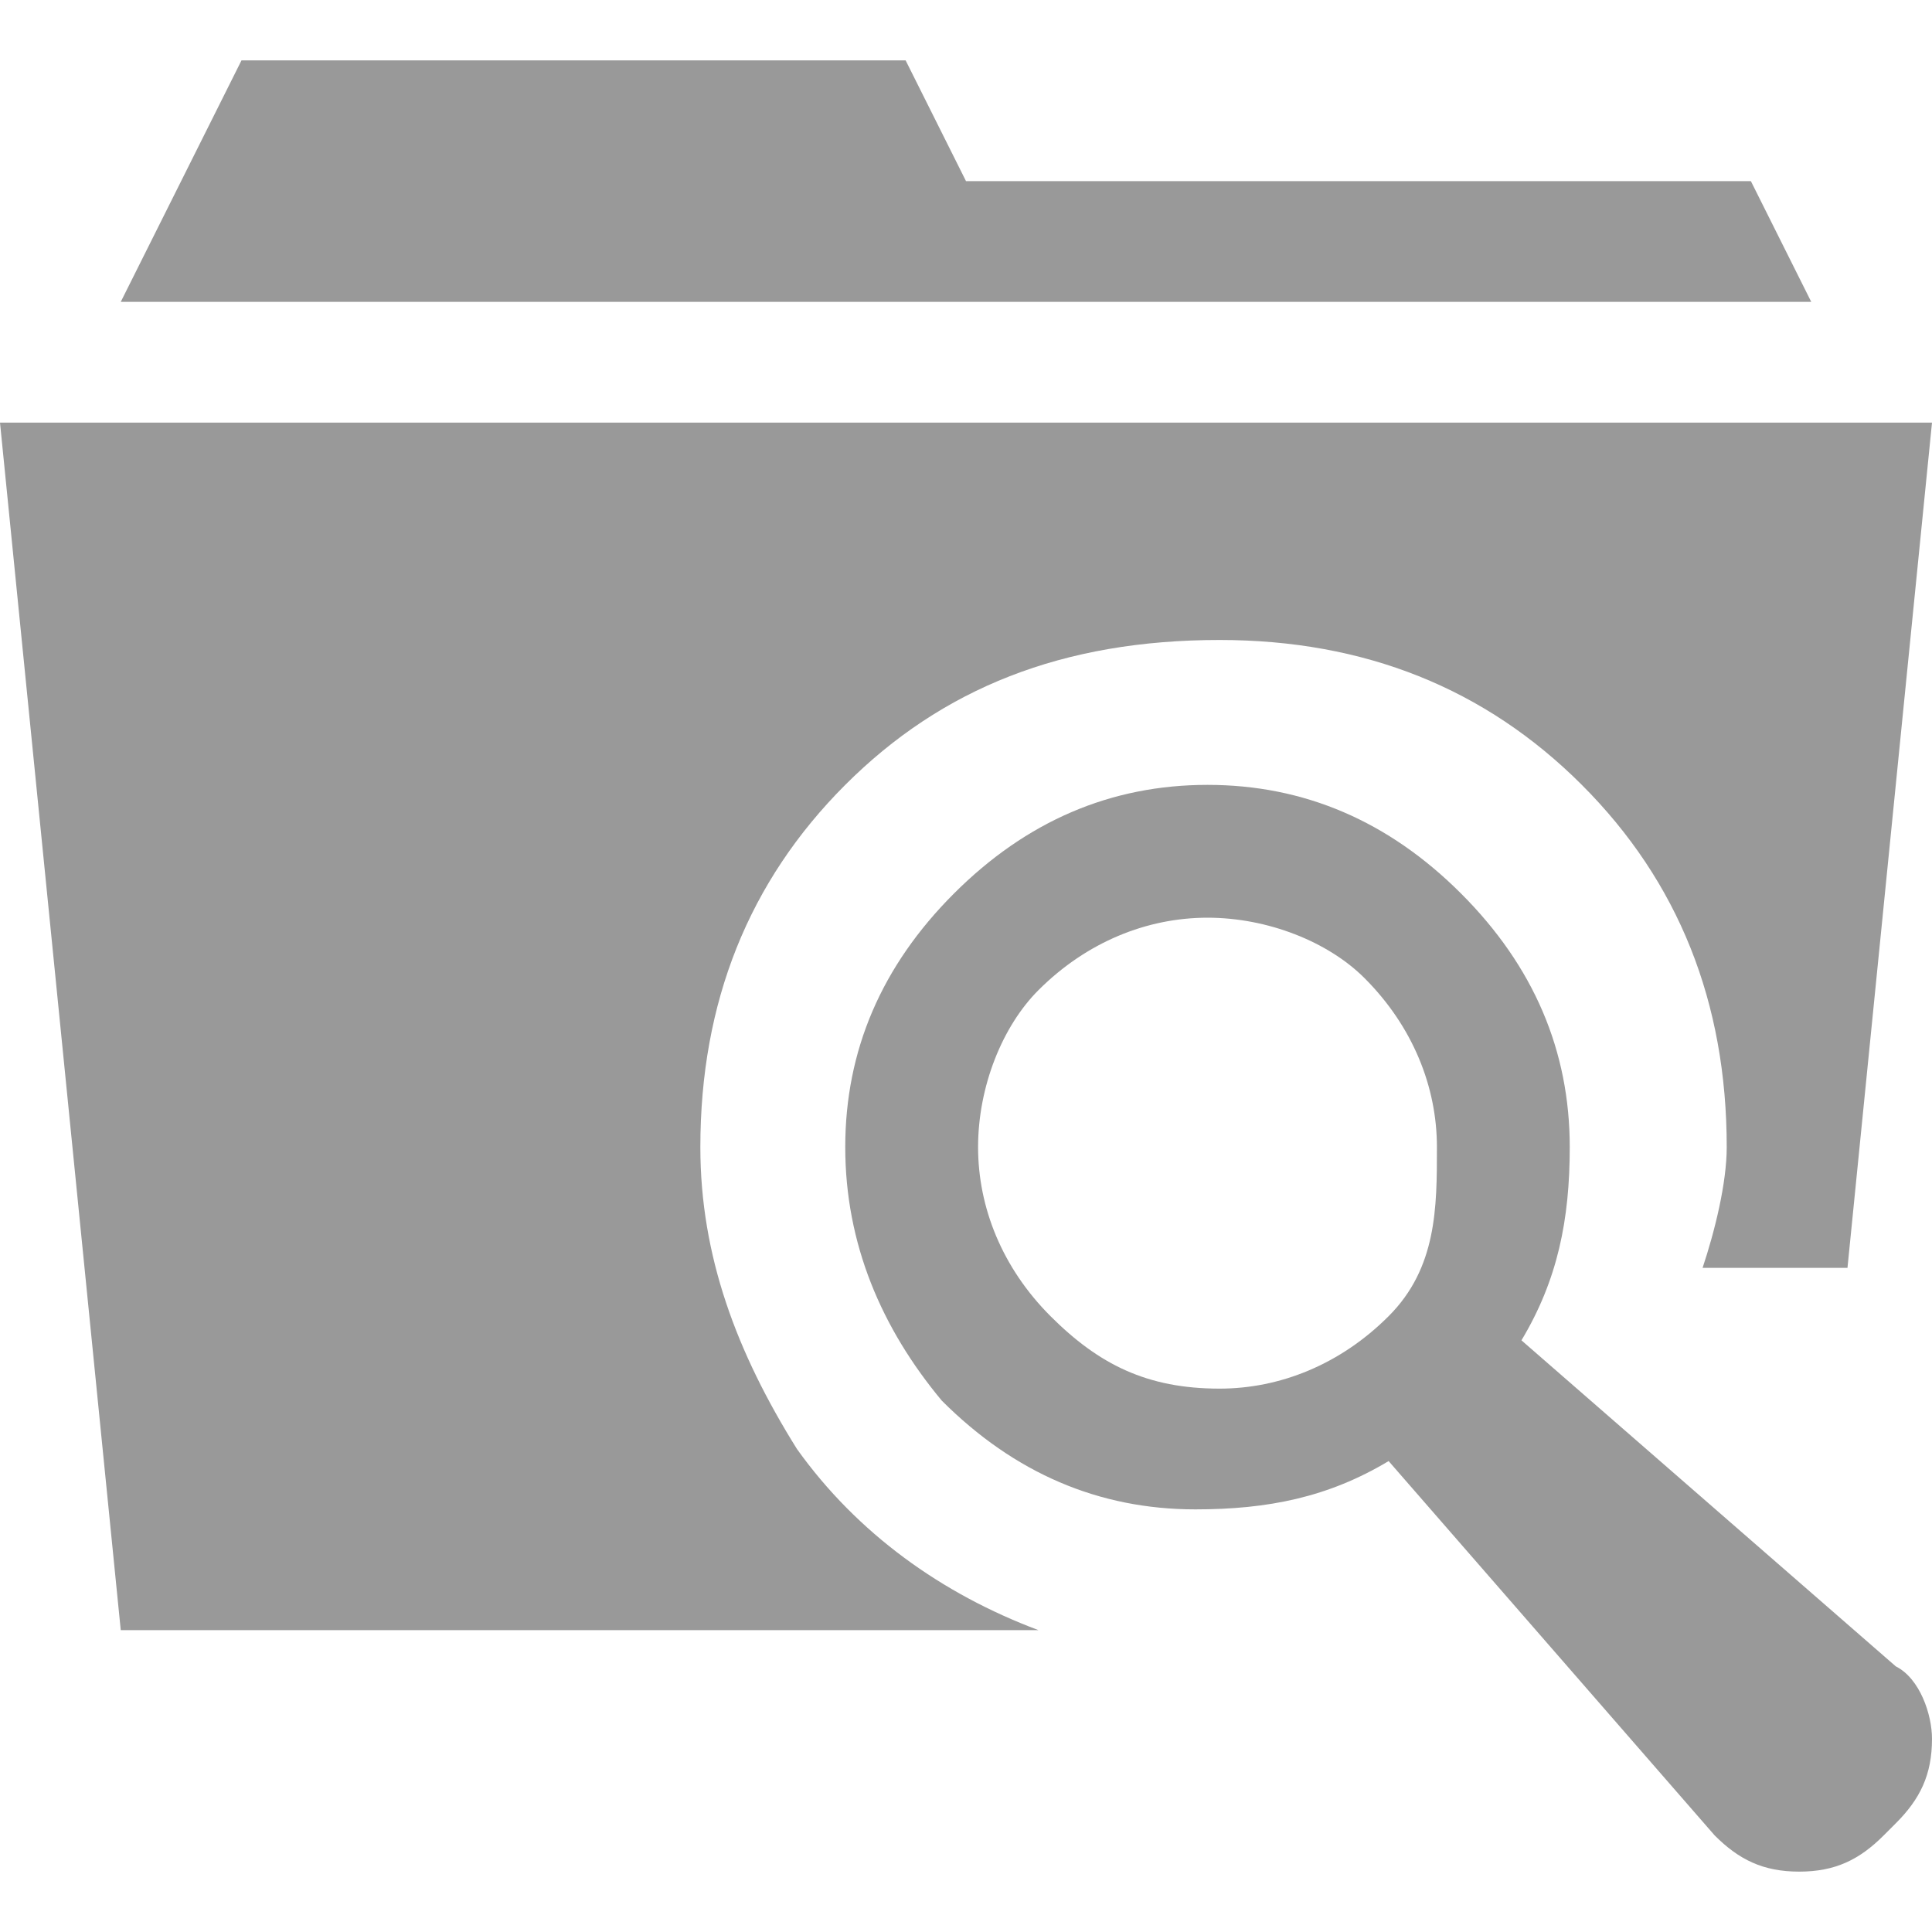
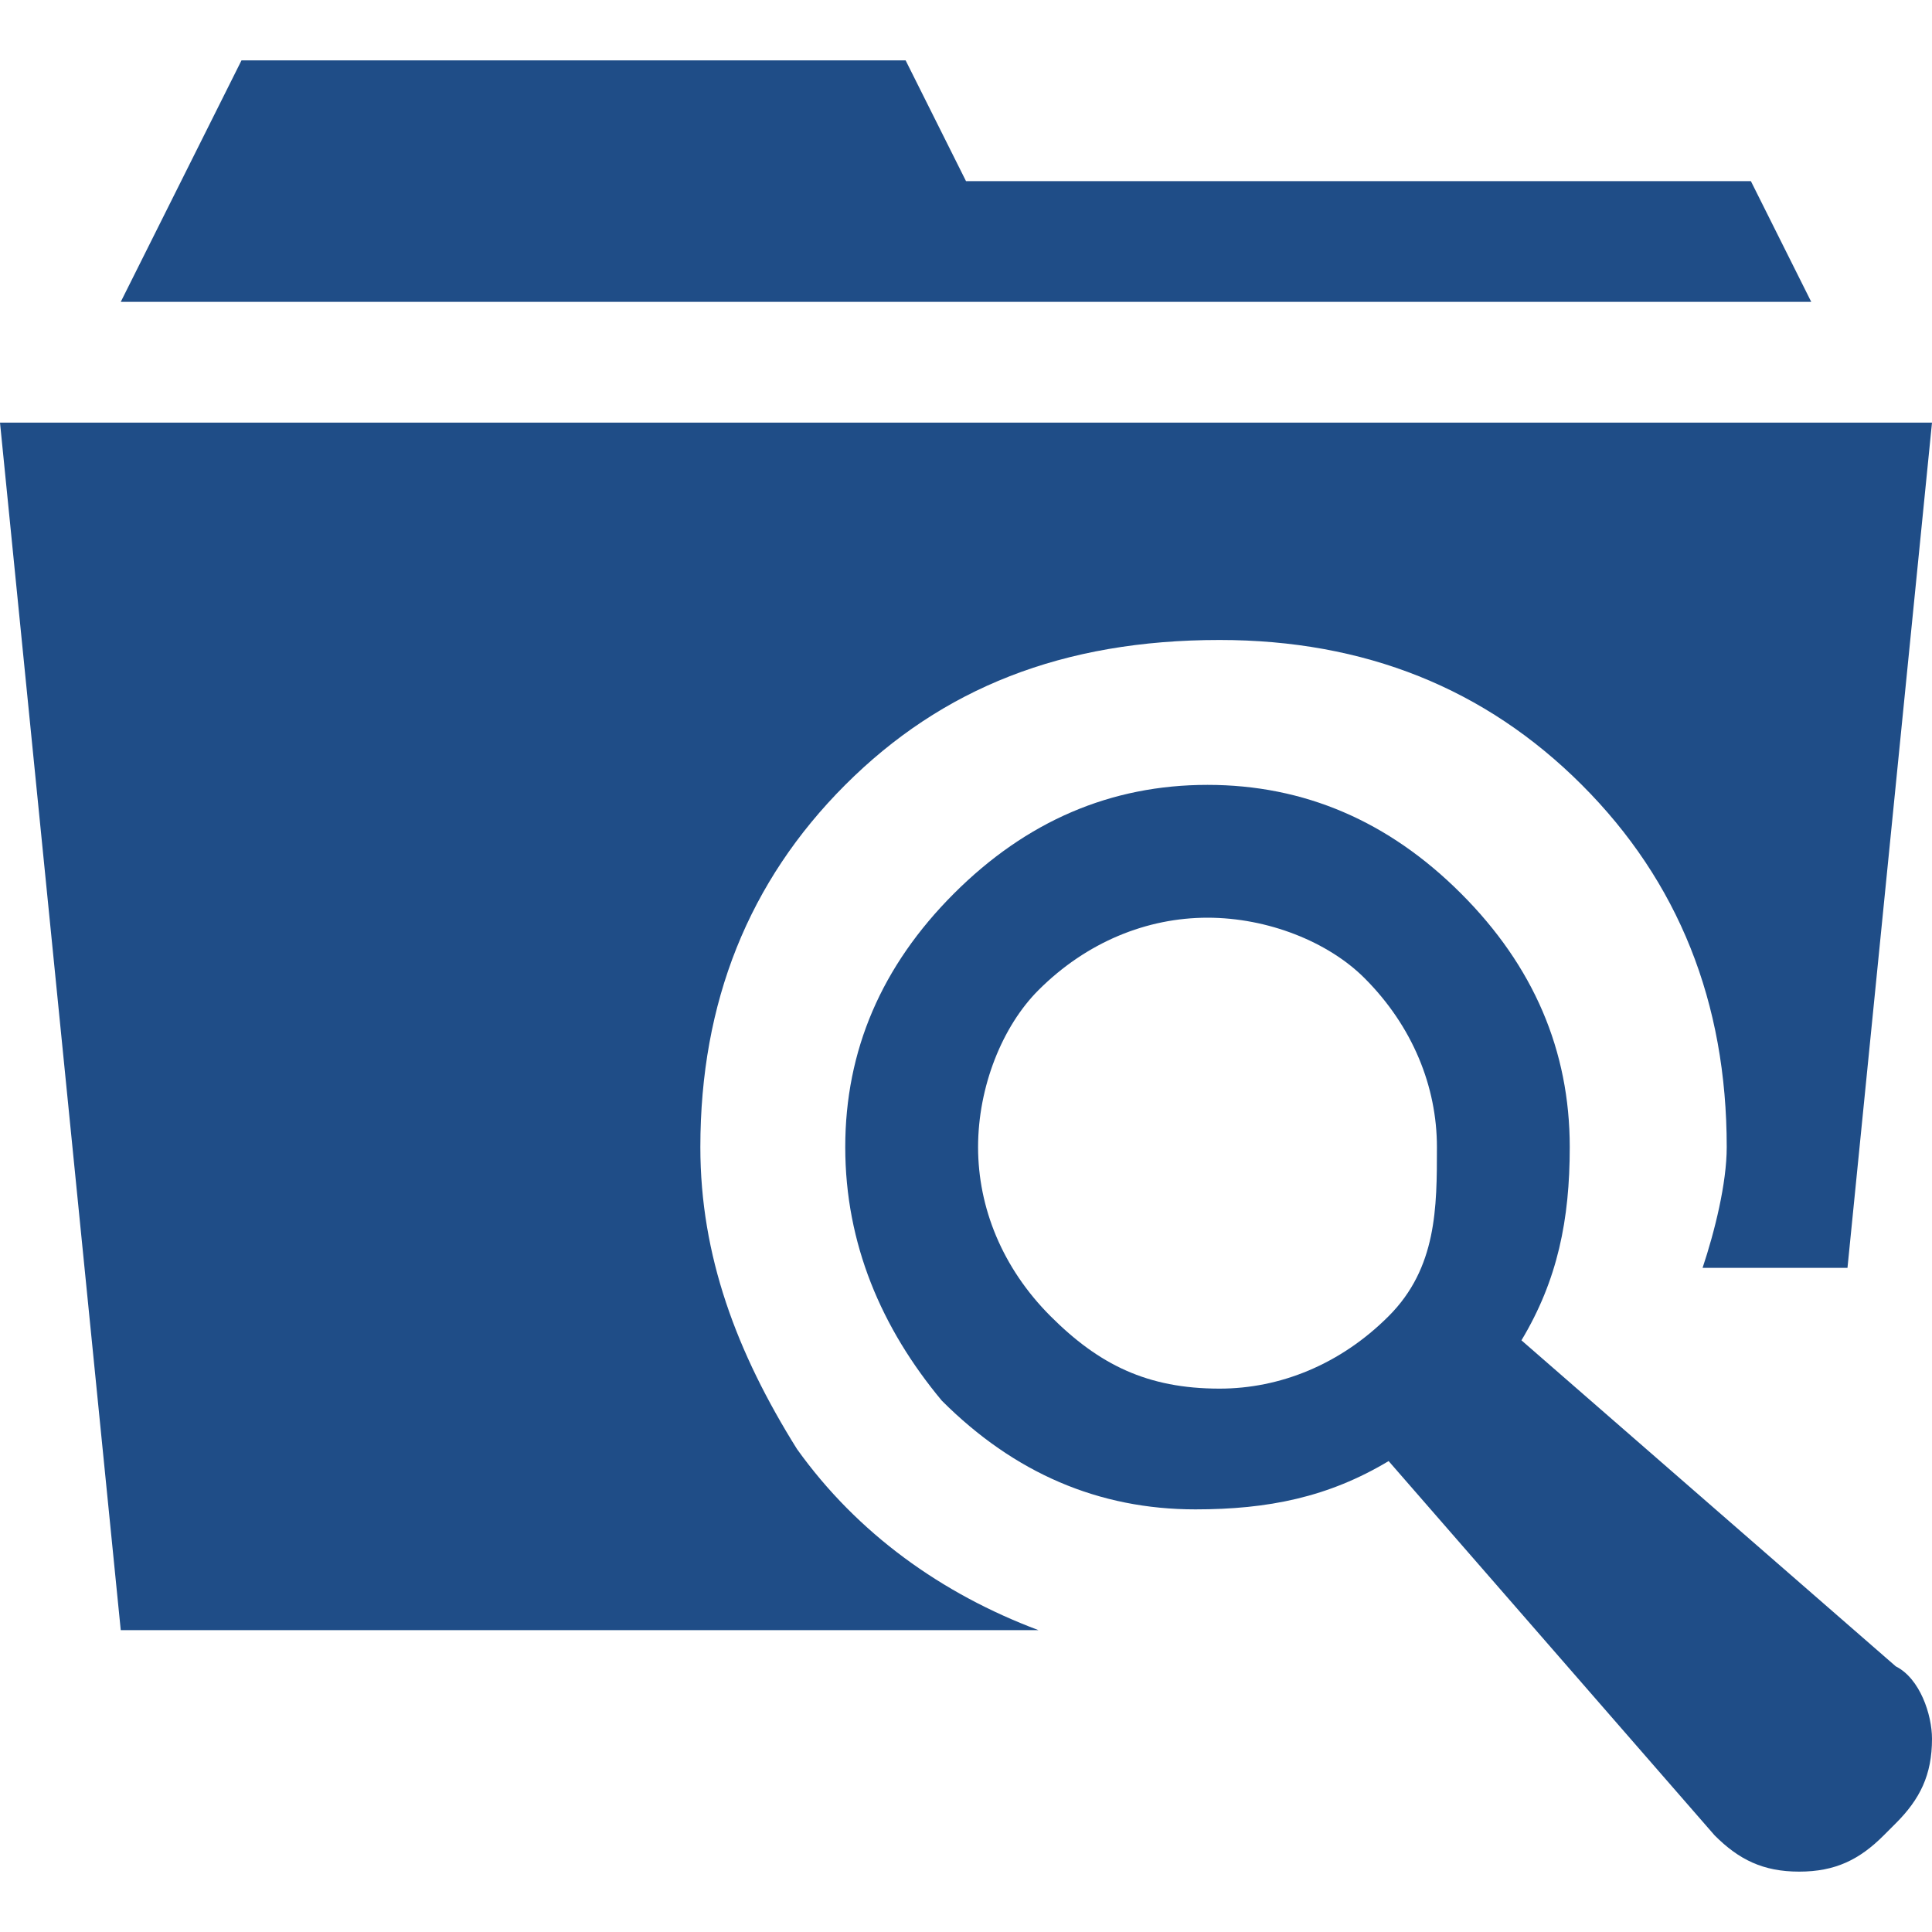
<svg xmlns="http://www.w3.org/2000/svg" width="16" height="16" viewBox="0 -0.5 16 16" preserveAspectRatio="xMinYMid meet" overflow="visible">
-   <path d="M14.3 9c0-1.2-.4-2.2-1.2-3-.8-.8-1.8-1.2-3-1.2-1.3 0-2.3.4-3.1 1.2-.8.8-1.2 1.8-1.2 3 0 .9.3 1.7.8 2.5.5.7 1.2 1.2 2 1.5H1L0 3h16l-.7 7h-1.2c.1-.3.2-.7.2-1zm.7-7H1l1-2h5.5L8 1h6.5l.5 1zm1 11.9c0 .3-.1.5-.3.7l-.1.1c-.2.2-.4.3-.7.3-.3 0-.5-.1-.7-.3l-2.7-3.1c-.5.3-1 .4-1.6.4-.8 0-1.5-.3-2.1-.9C7.3 10.5 7 9.8 7 9s.3-1.5.9-2.1C8.5 6.3 9.2 6 10 6s1.5.3 2.1.9c.6.6.9 1.3.9 2.1 0 .6-.1 1.1-.4 1.6l3.1 2.7c.2.1.3.4.3.6zM11.9 9c0-.5-.2-1-.6-1.4-.3-.3-.8-.5-1.3-.5s-1 .2-1.4.6c-.3.3-.5.8-.5 1.3s.2 1 .6 1.4c.4.4.8.6 1.4.6.5 0 1-.2 1.4-.6s.4-.9.4-1.4z" fill="#999" />
+   <path d="M14.3 9c0-1.2-.4-2.2-1.2-3-.8-.8-1.8-1.2-3-1.2-1.3 0-2.3.4-3.1 1.2-.8.8-1.2 1.8-1.2 3 0 .9.3 1.7.8 2.5.5.7 1.2 1.2 2 1.5H1L0 3h16l-.7 7h-1.2c.1-.3.2-.7.2-1zm.7-7H1l1-2h5.5L8 1h6.5l.5 1zm1 11.9c0 .3-.1.5-.3.7l-.1.1c-.2.2-.4.3-.7.3-.3 0-.5-.1-.7-.3l-2.7-3.1c-.5.3-1 .4-1.6.4-.8 0-1.5-.3-2.1-.9C7.3 10.5 7 9.8 7 9s.3-1.5.9-2.1C8.5 6.3 9.2 6 10 6s1.5.3 2.1.9c.6.6.9 1.3.9 2.1 0 .6-.1 1.1-.4 1.6l3.1 2.7c.2.1.3.4.3.6zM11.9 9c0-.5-.2-1-.6-1.4-.3-.3-.8-.5-1.3-.5s-1 .2-1.4.6c-.3.3-.5.8-.5 1.3s.2 1 .6 1.4c.4.4.8.6 1.4.6.5 0 1-.2 1.4-.6s.4-.9.4-1.4z" fill="#1F4D87" />
</svg>
